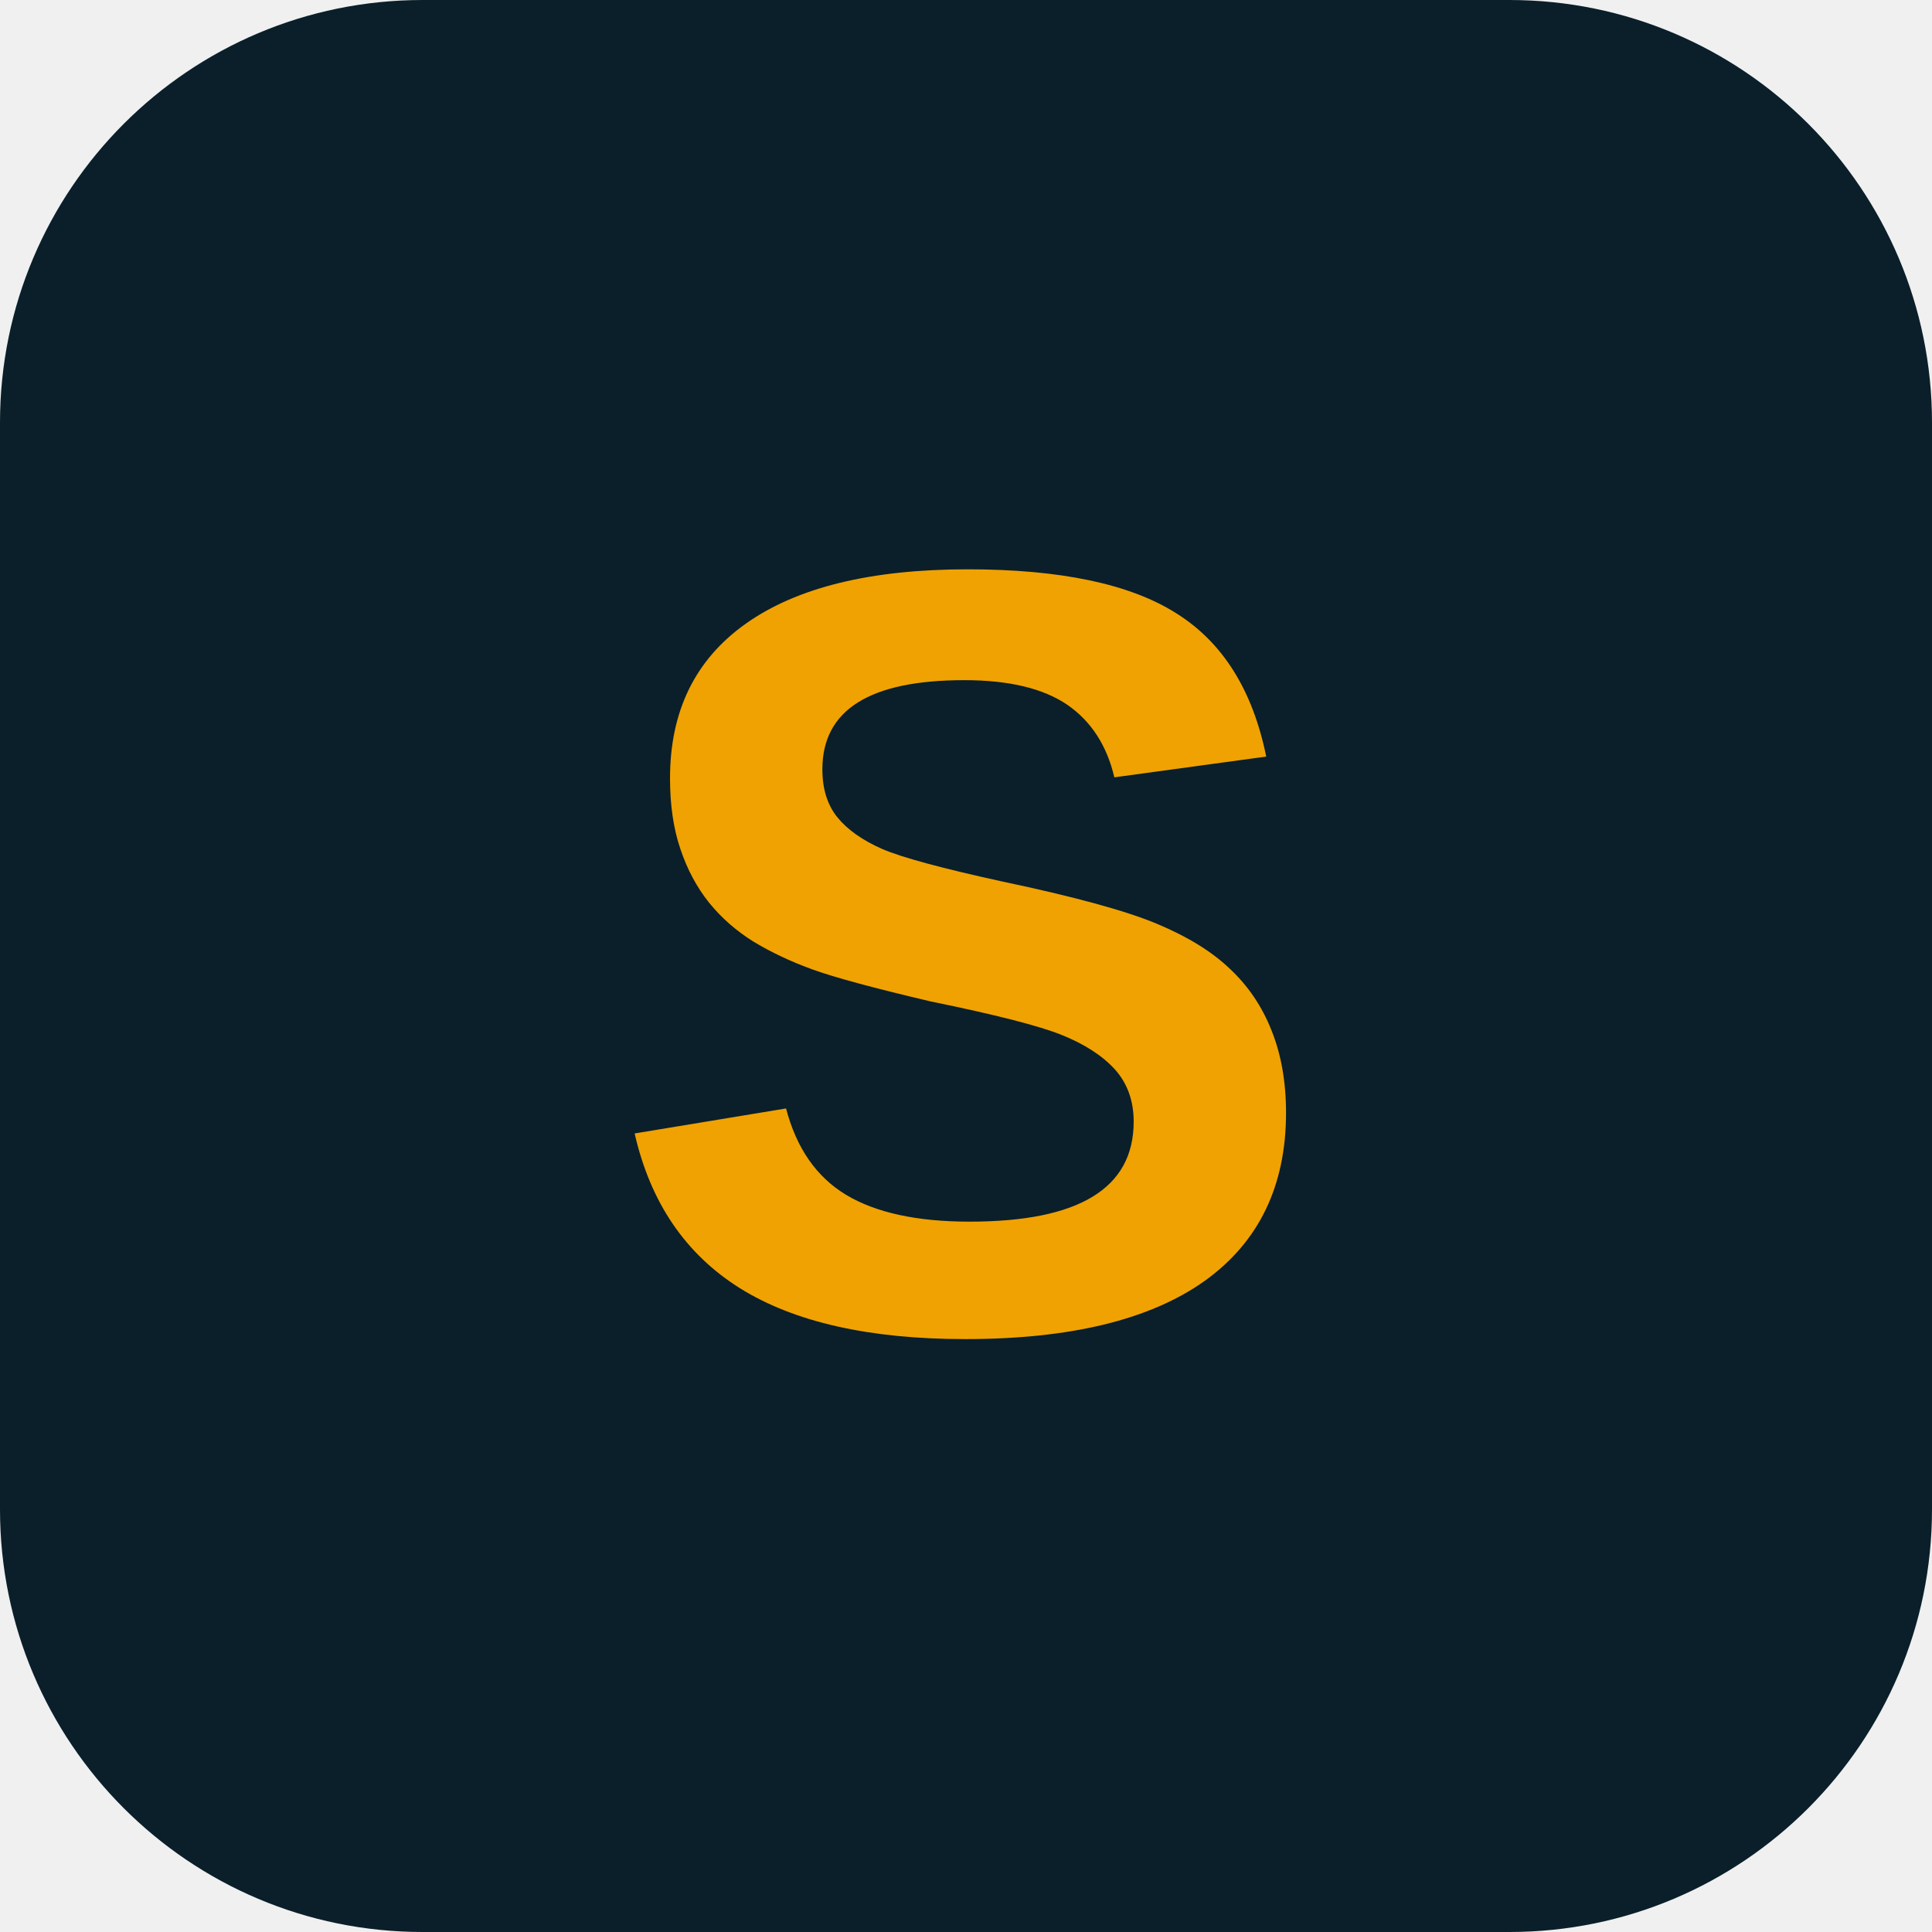
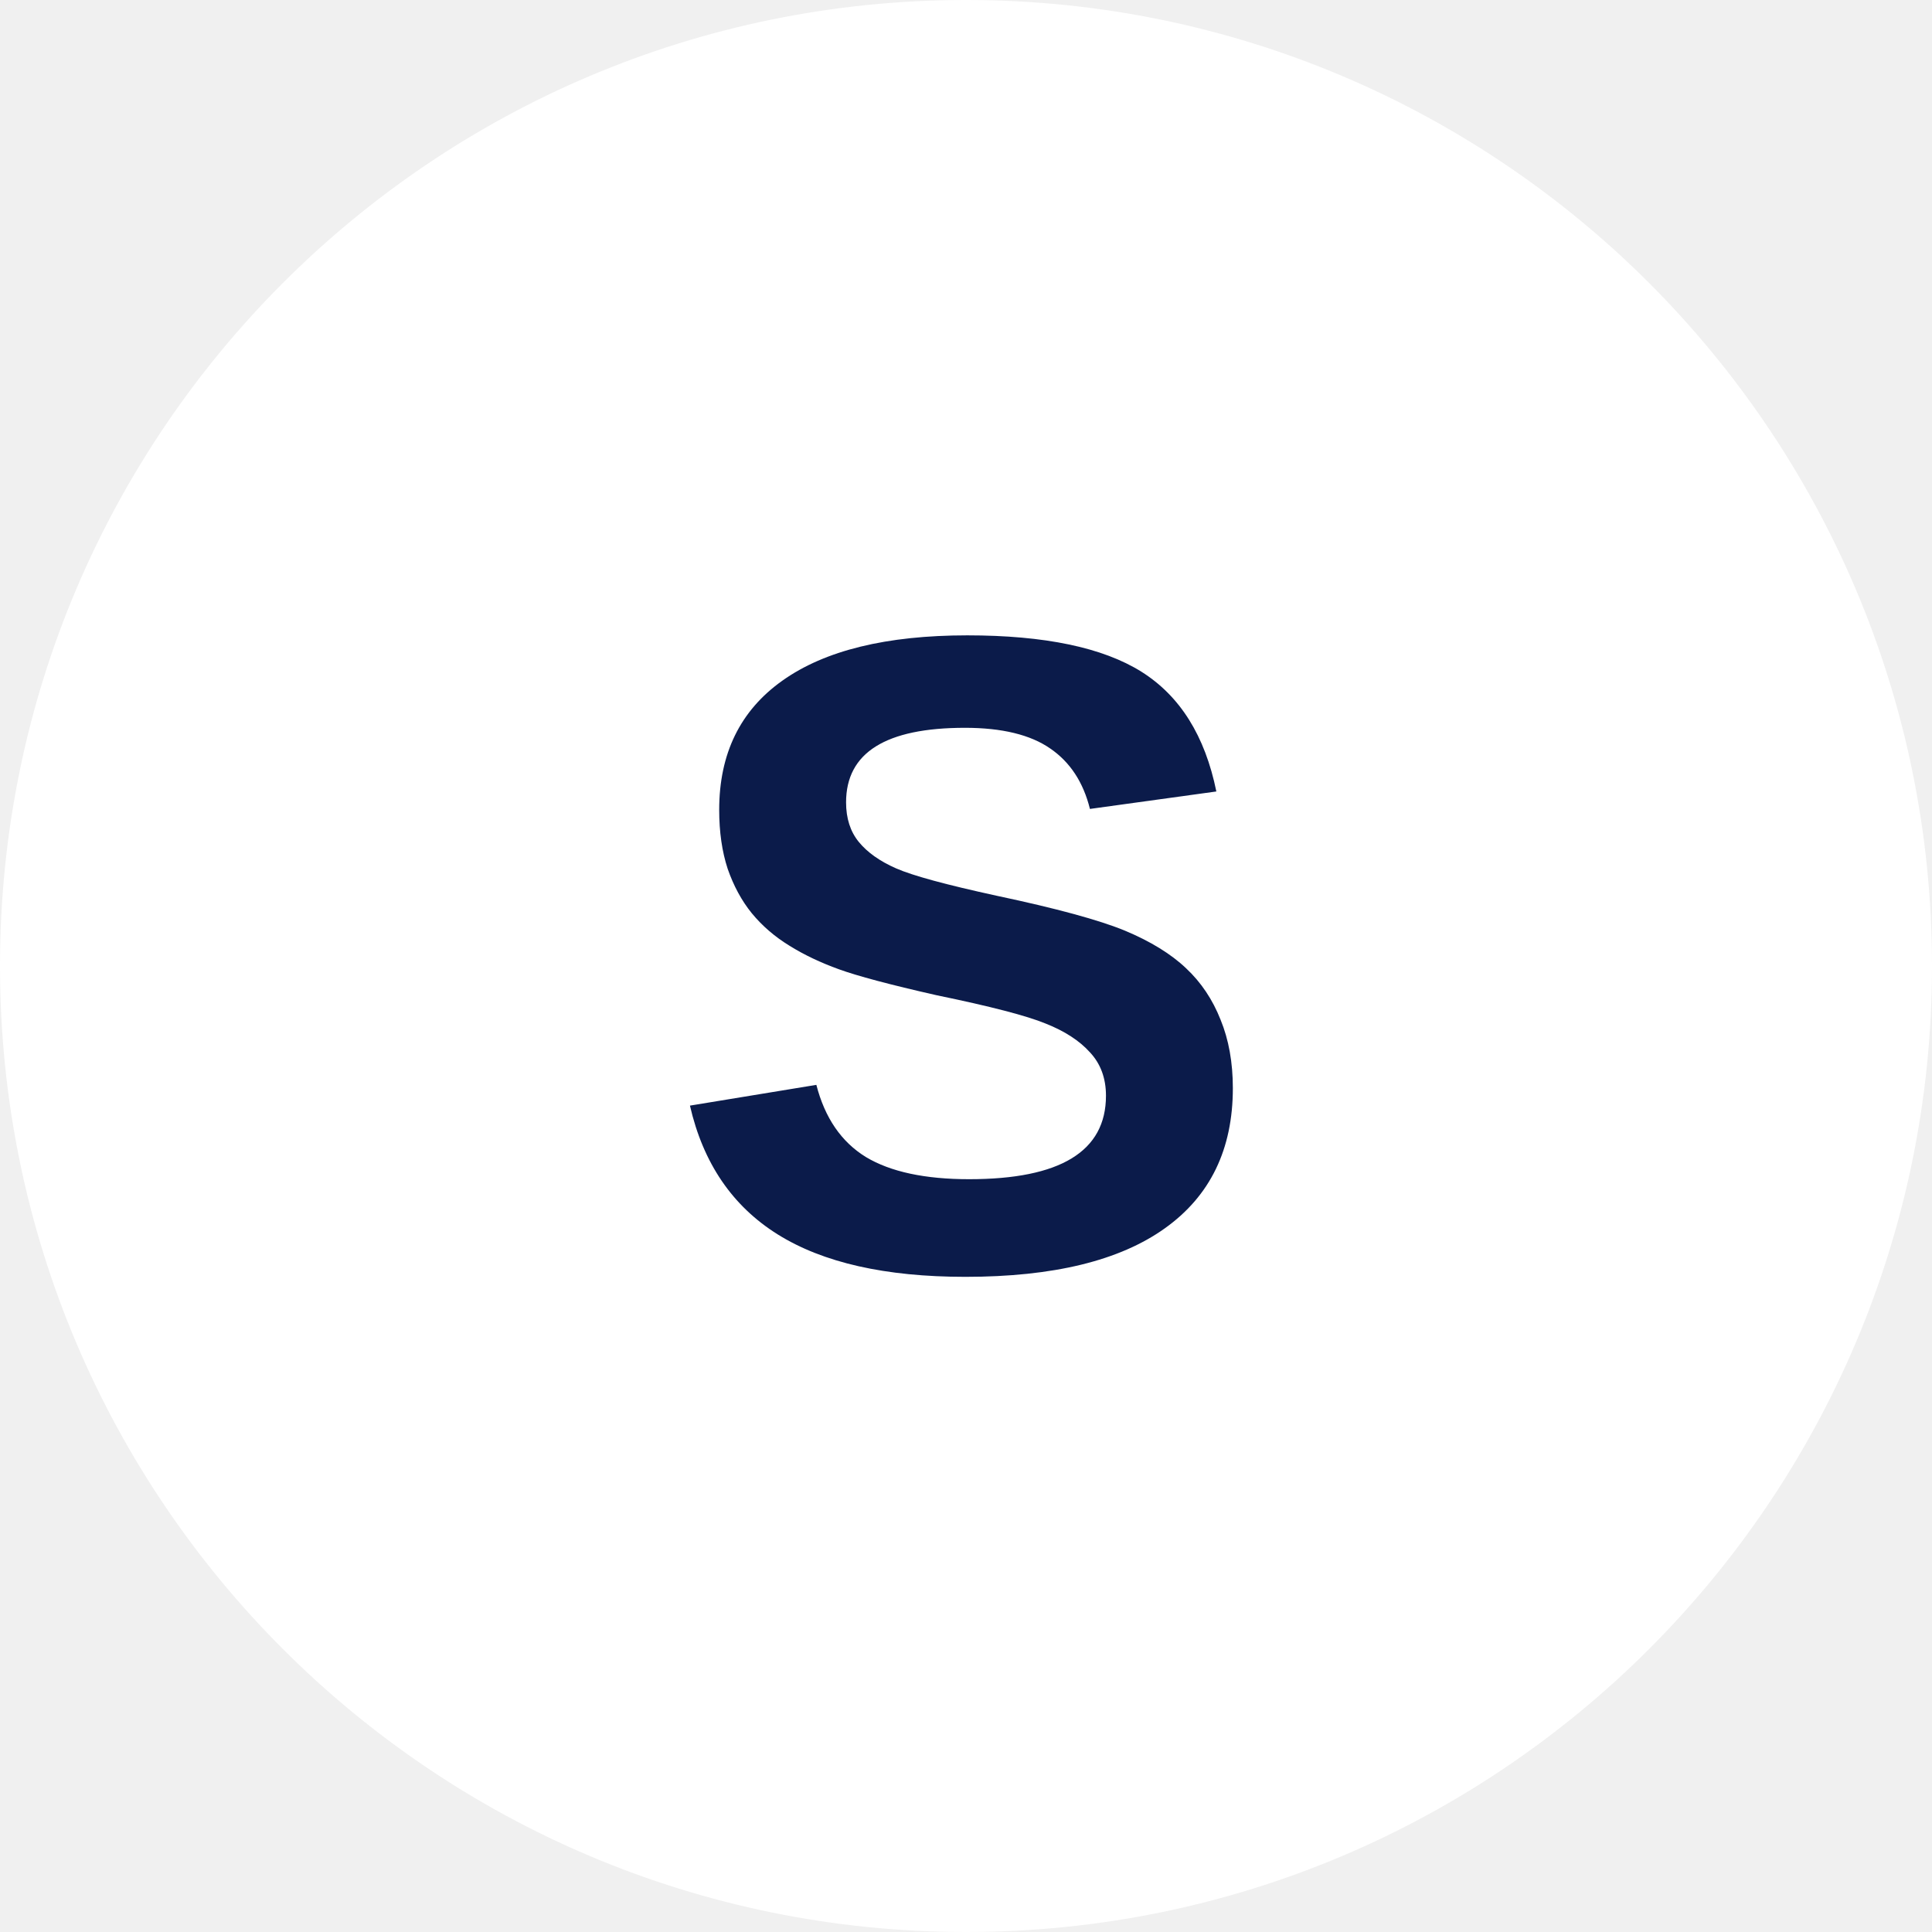
<svg xmlns="http://www.w3.org/2000/svg" viewBox="0 0 64 64" role="img" aria-label="Sisoft">
-   <rect width="64" height="64" rx="14" fill="#0A1F2A" />
-   <text x="32" y="44" text-anchor="middle" font-family="Arial Black, Arial, sans-serif" font-size="36" font-weight="800" fill="#F0A202">S</text>
+   <circle cx="32" cy="32" r="32" fill="#ffffff" />
+   <text x="32" y="42" text-anchor="middle" font-family="Arial Black, Arial, sans-serif" font-size="30" font-weight="800" fill="#0B1B4A">S</text>
</svg>
